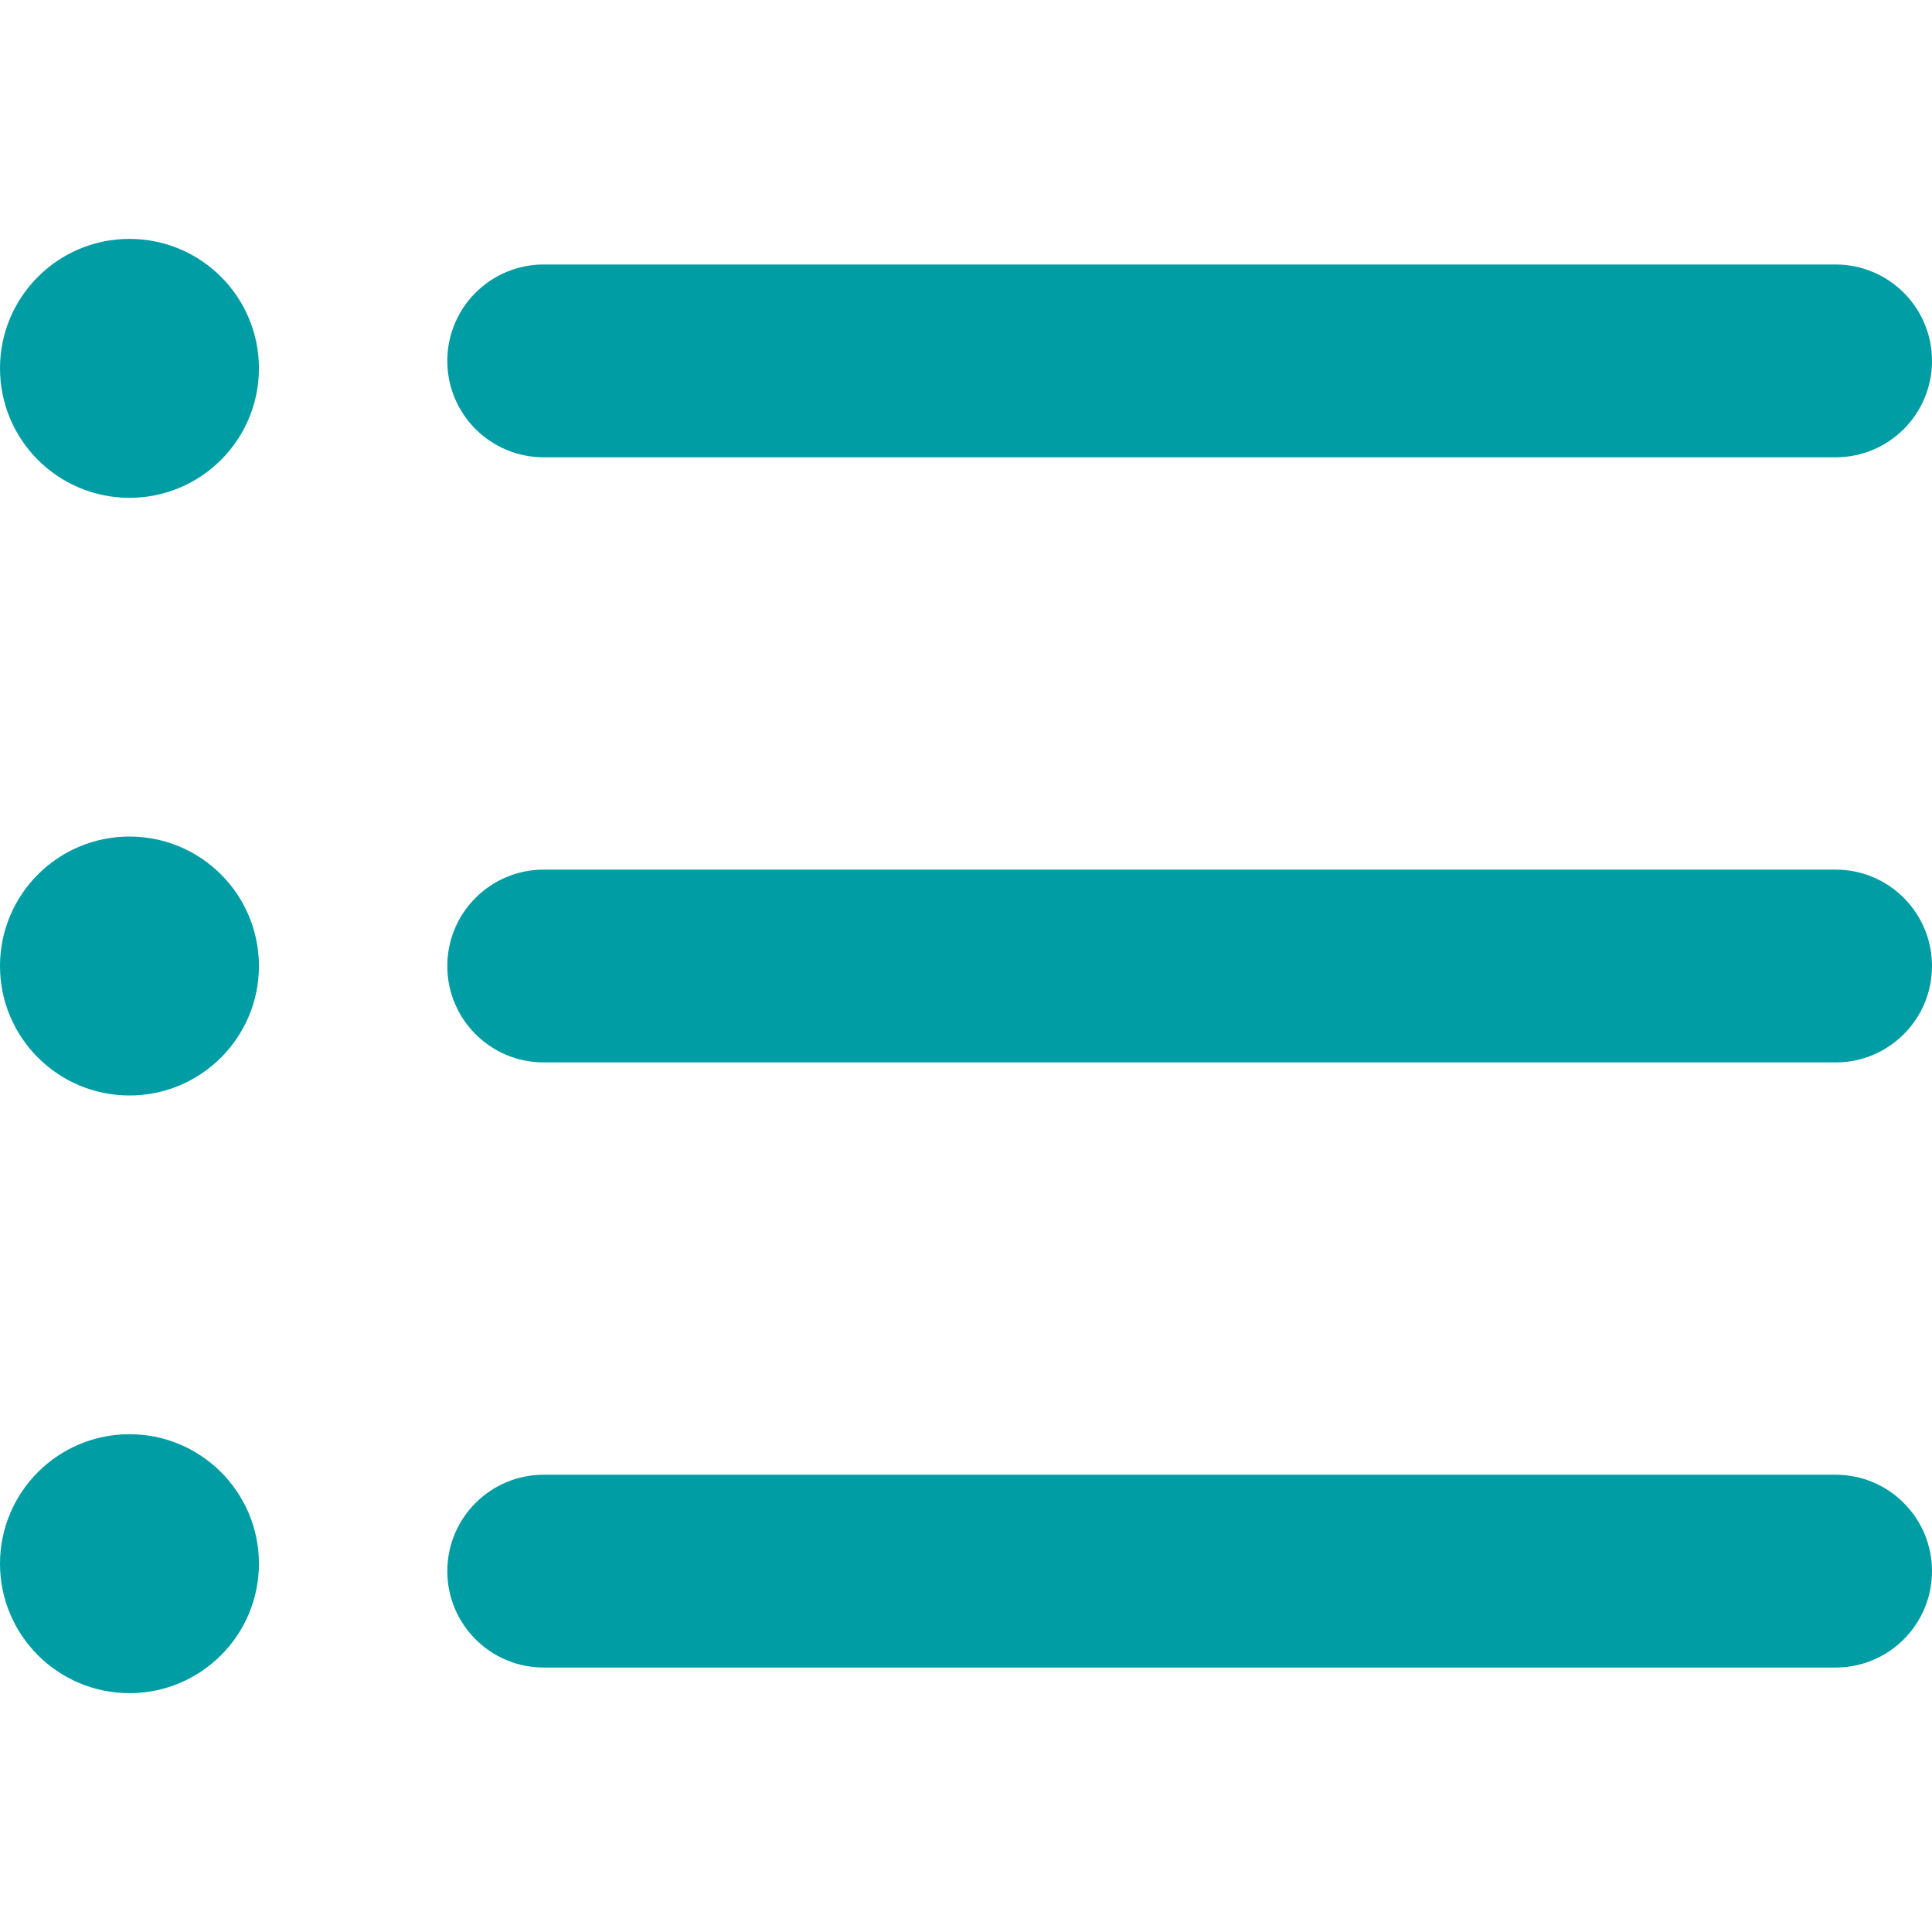
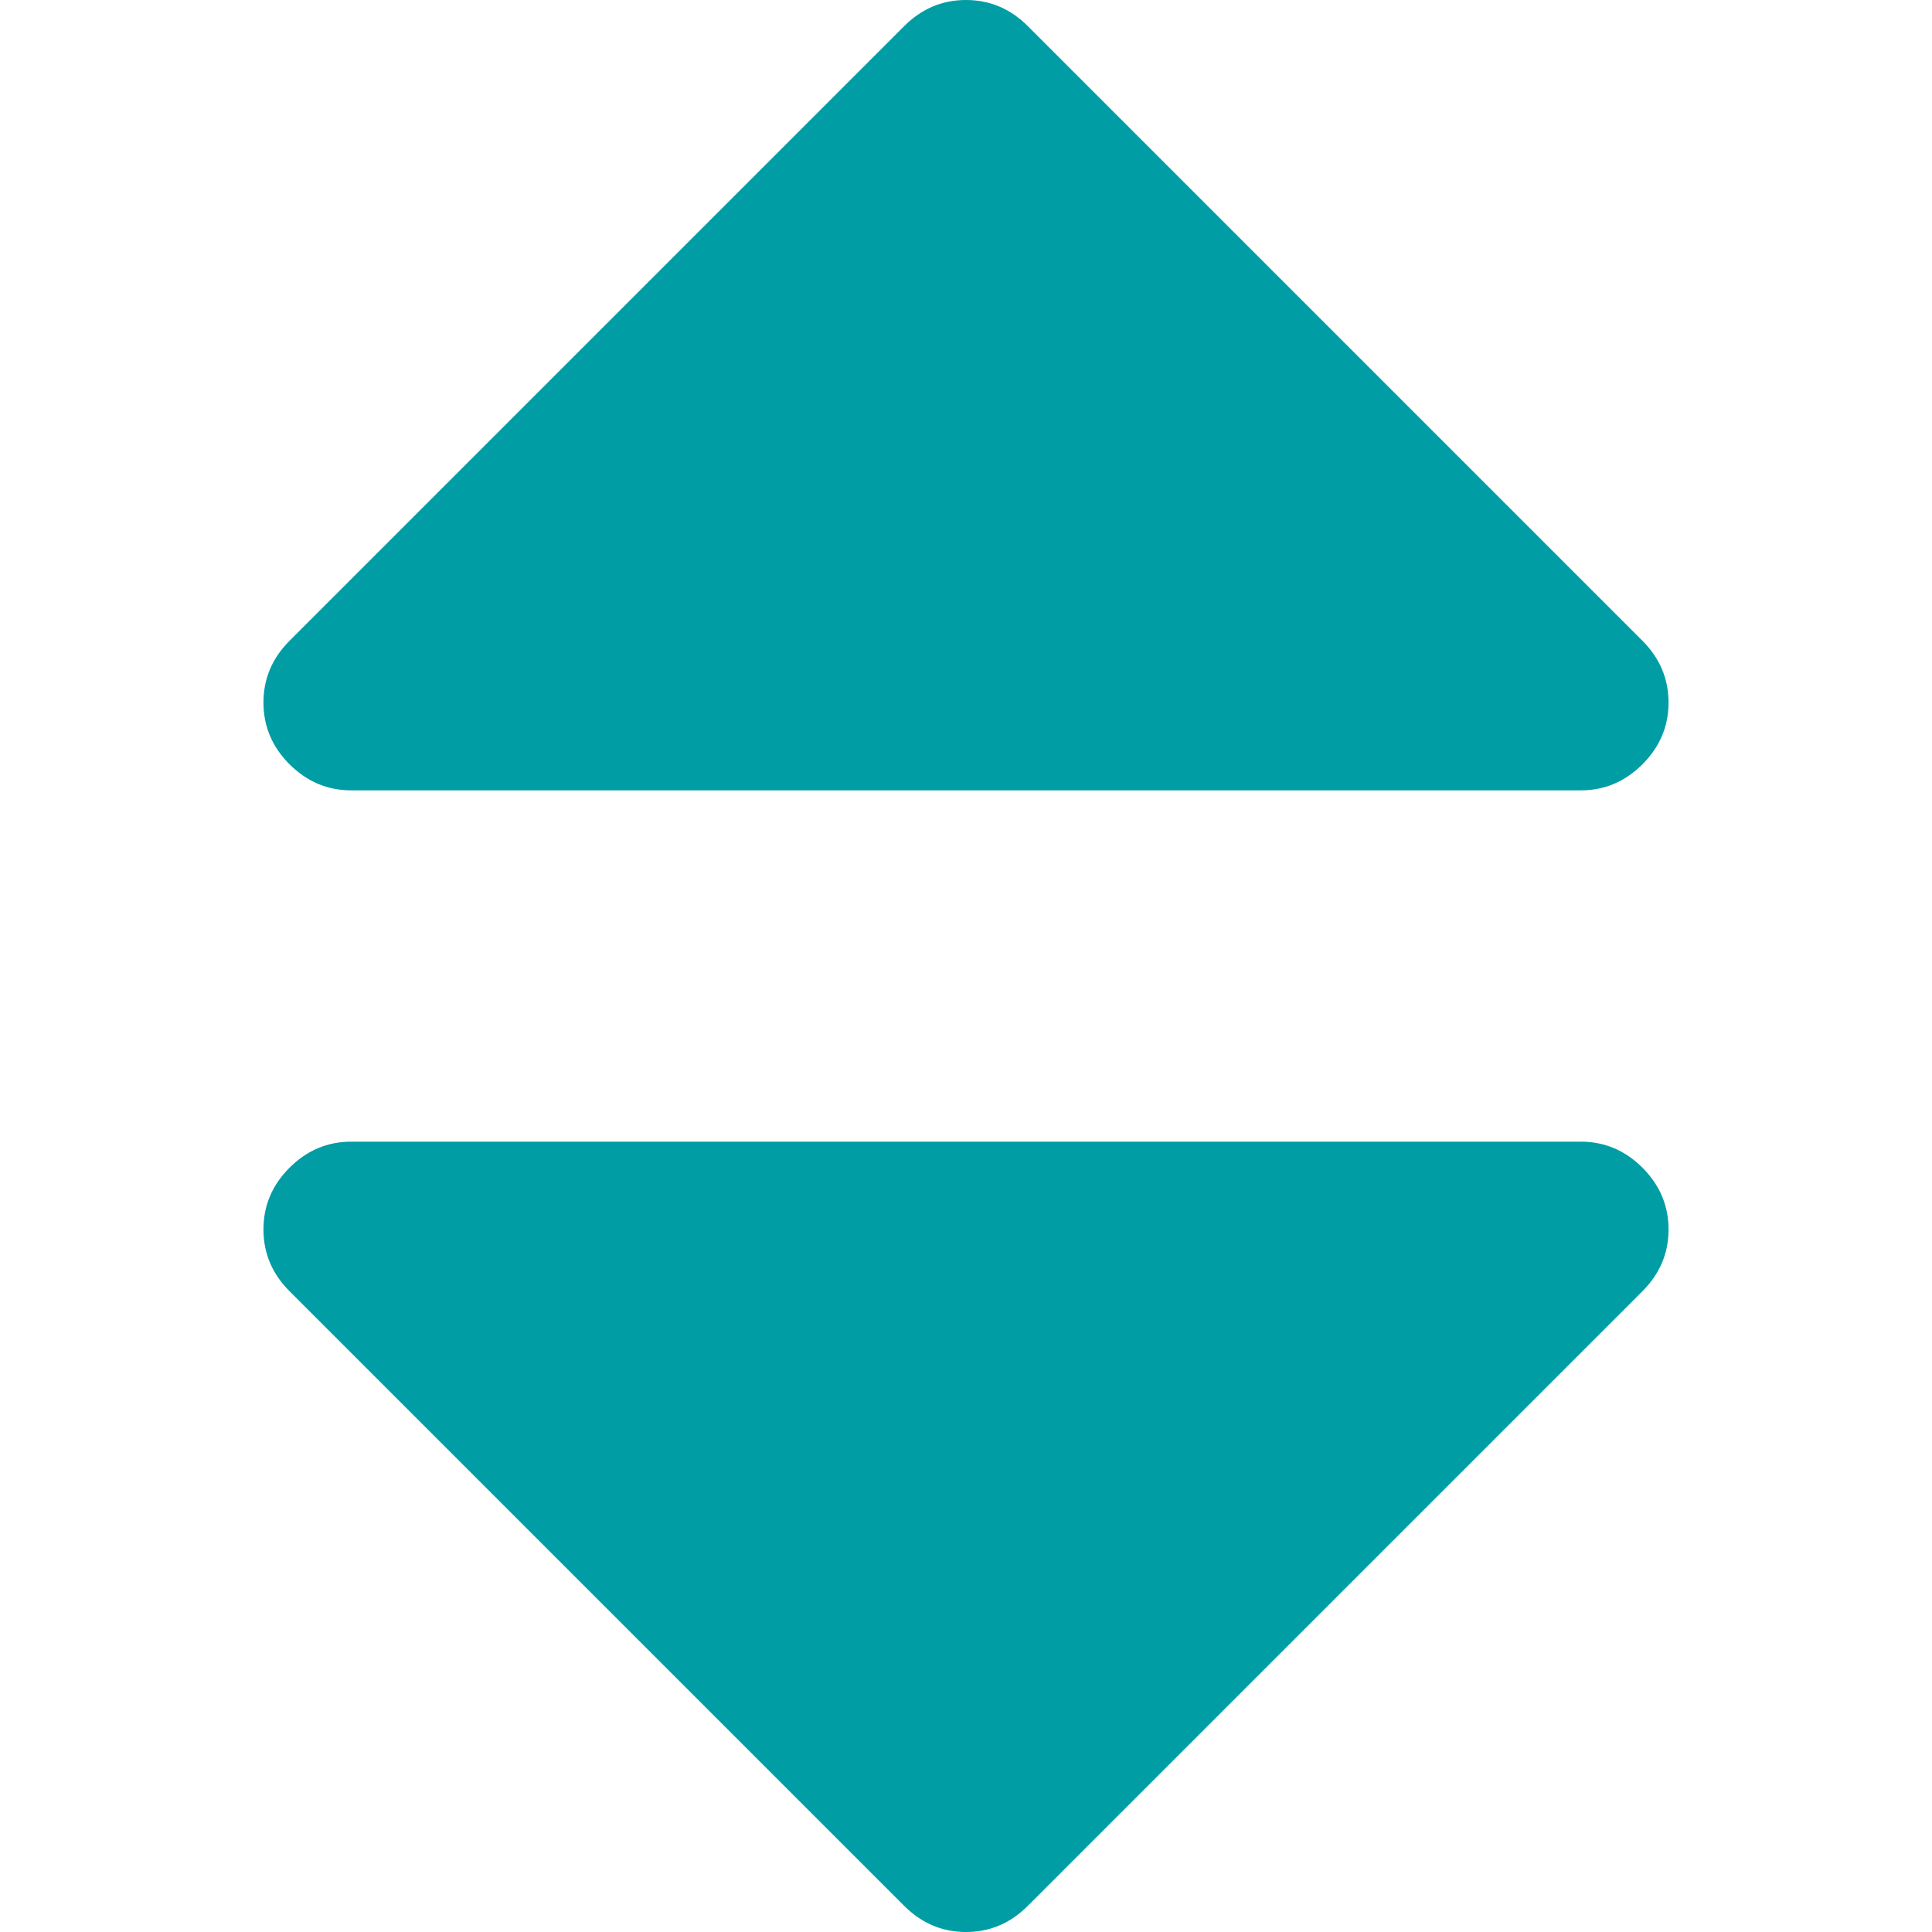
- <svg xmlns="http://www.w3.org/2000/svg" version="1.1" id="Capa_1" x="0px" y="0px" viewBox="0 0 60.123 60.123" style="enable-background:new 0 0 60.123 60.123;" xml:space="preserve">
+ <svg xmlns="http://www.w3.org/2000/svg" version="1.1" id="Capa_1" x="0px" y="0px" width="401.998px" height="401.998px" viewBox="0 0 401.998 401.998" style="enable-background:new 0 0 401.998 401.998;" xml:space="preserve">
  <g>
-     <path fill="#009da5" d="M57.124,51.893H16.92c-1.657,0-3-1.343-3-3s1.343-3,3-3h40.203c1.657,0,3,1.343,3,3S58.781,51.893,57.124,51.893z" />
-     <path fill="#009da5" d="M57.124,33.062H16.92c-1.657,0-3-1.343-3-3s1.343-3,3-3h40.203c1.657,0,3,1.343,3,3   C60.124,31.719,58.781,33.062,57.124,33.062z" />
-     <path fill="#009da5" d="M57.124,14.231H16.92c-1.657,0-3-1.343-3-3s1.343-3,3-3h40.203c1.657,0,3,1.343,3,3S58.781,14.231,57.124,14.231z" />
-     <circle fill="#009da5" cx="4.029" cy="11.463" r="4.029" />
-     <circle fill="#009da5" cx="4.029" cy="30.062" r="4.029" />
-     <circle fill="#009da5" cx="4.029" cy="48.661" r="4.029" />
+     <g>
+       <path fill="#009da5" d="M73.092,164.452h255.813c4.949,0,9.233-1.807,12.848-5.424c3.613-3.616,5.427-7.898,5.427-12.847    c0-4.949-1.813-9.229-5.427-12.85L213.846,5.424C210.232,1.812,205.951,0,200.999,0s-9.233,1.812-12.85,5.424L60.242,133.331    c-3.617,3.617-5.424,7.901-5.424,12.85c0,4.948,1.807,9.231,5.424,12.847C63.863,162.645,68.144,164.452,73.092,164.452z" />
+       <path fill="#009da5" d="M328.905,237.549H73.092c-4.952,0-9.233,1.808-12.85,5.421c-3.617,3.617-5.424,7.898-5.424,12.847    c0,4.949,1.807,9.233,5.424,12.848L188.149,396.57c3.621,3.617,7.902,5.428,12.85,5.428s9.233-1.811,12.847-5.428l127.907-127.906    c3.613-3.614,5.427-7.898,5.427-12.848c0-4.948-1.813-9.229-5.427-12.847C338.139,239.353,333.854,237.549,328.905,237.549z" />
+     </g>
  </g>
  <g>
</g>
  <g>
</g>
  <g>
</g>
  <g>
</g>
  <g>
</g>
  <g>
</g>
  <g>
</g>
  <g>
</g>
  <g>
</g>
  <g>
</g>
  <g>
</g>
  <g>
</g>
  <g>
</g>
  <g>
</g>
  <g>
</g>
</svg>
